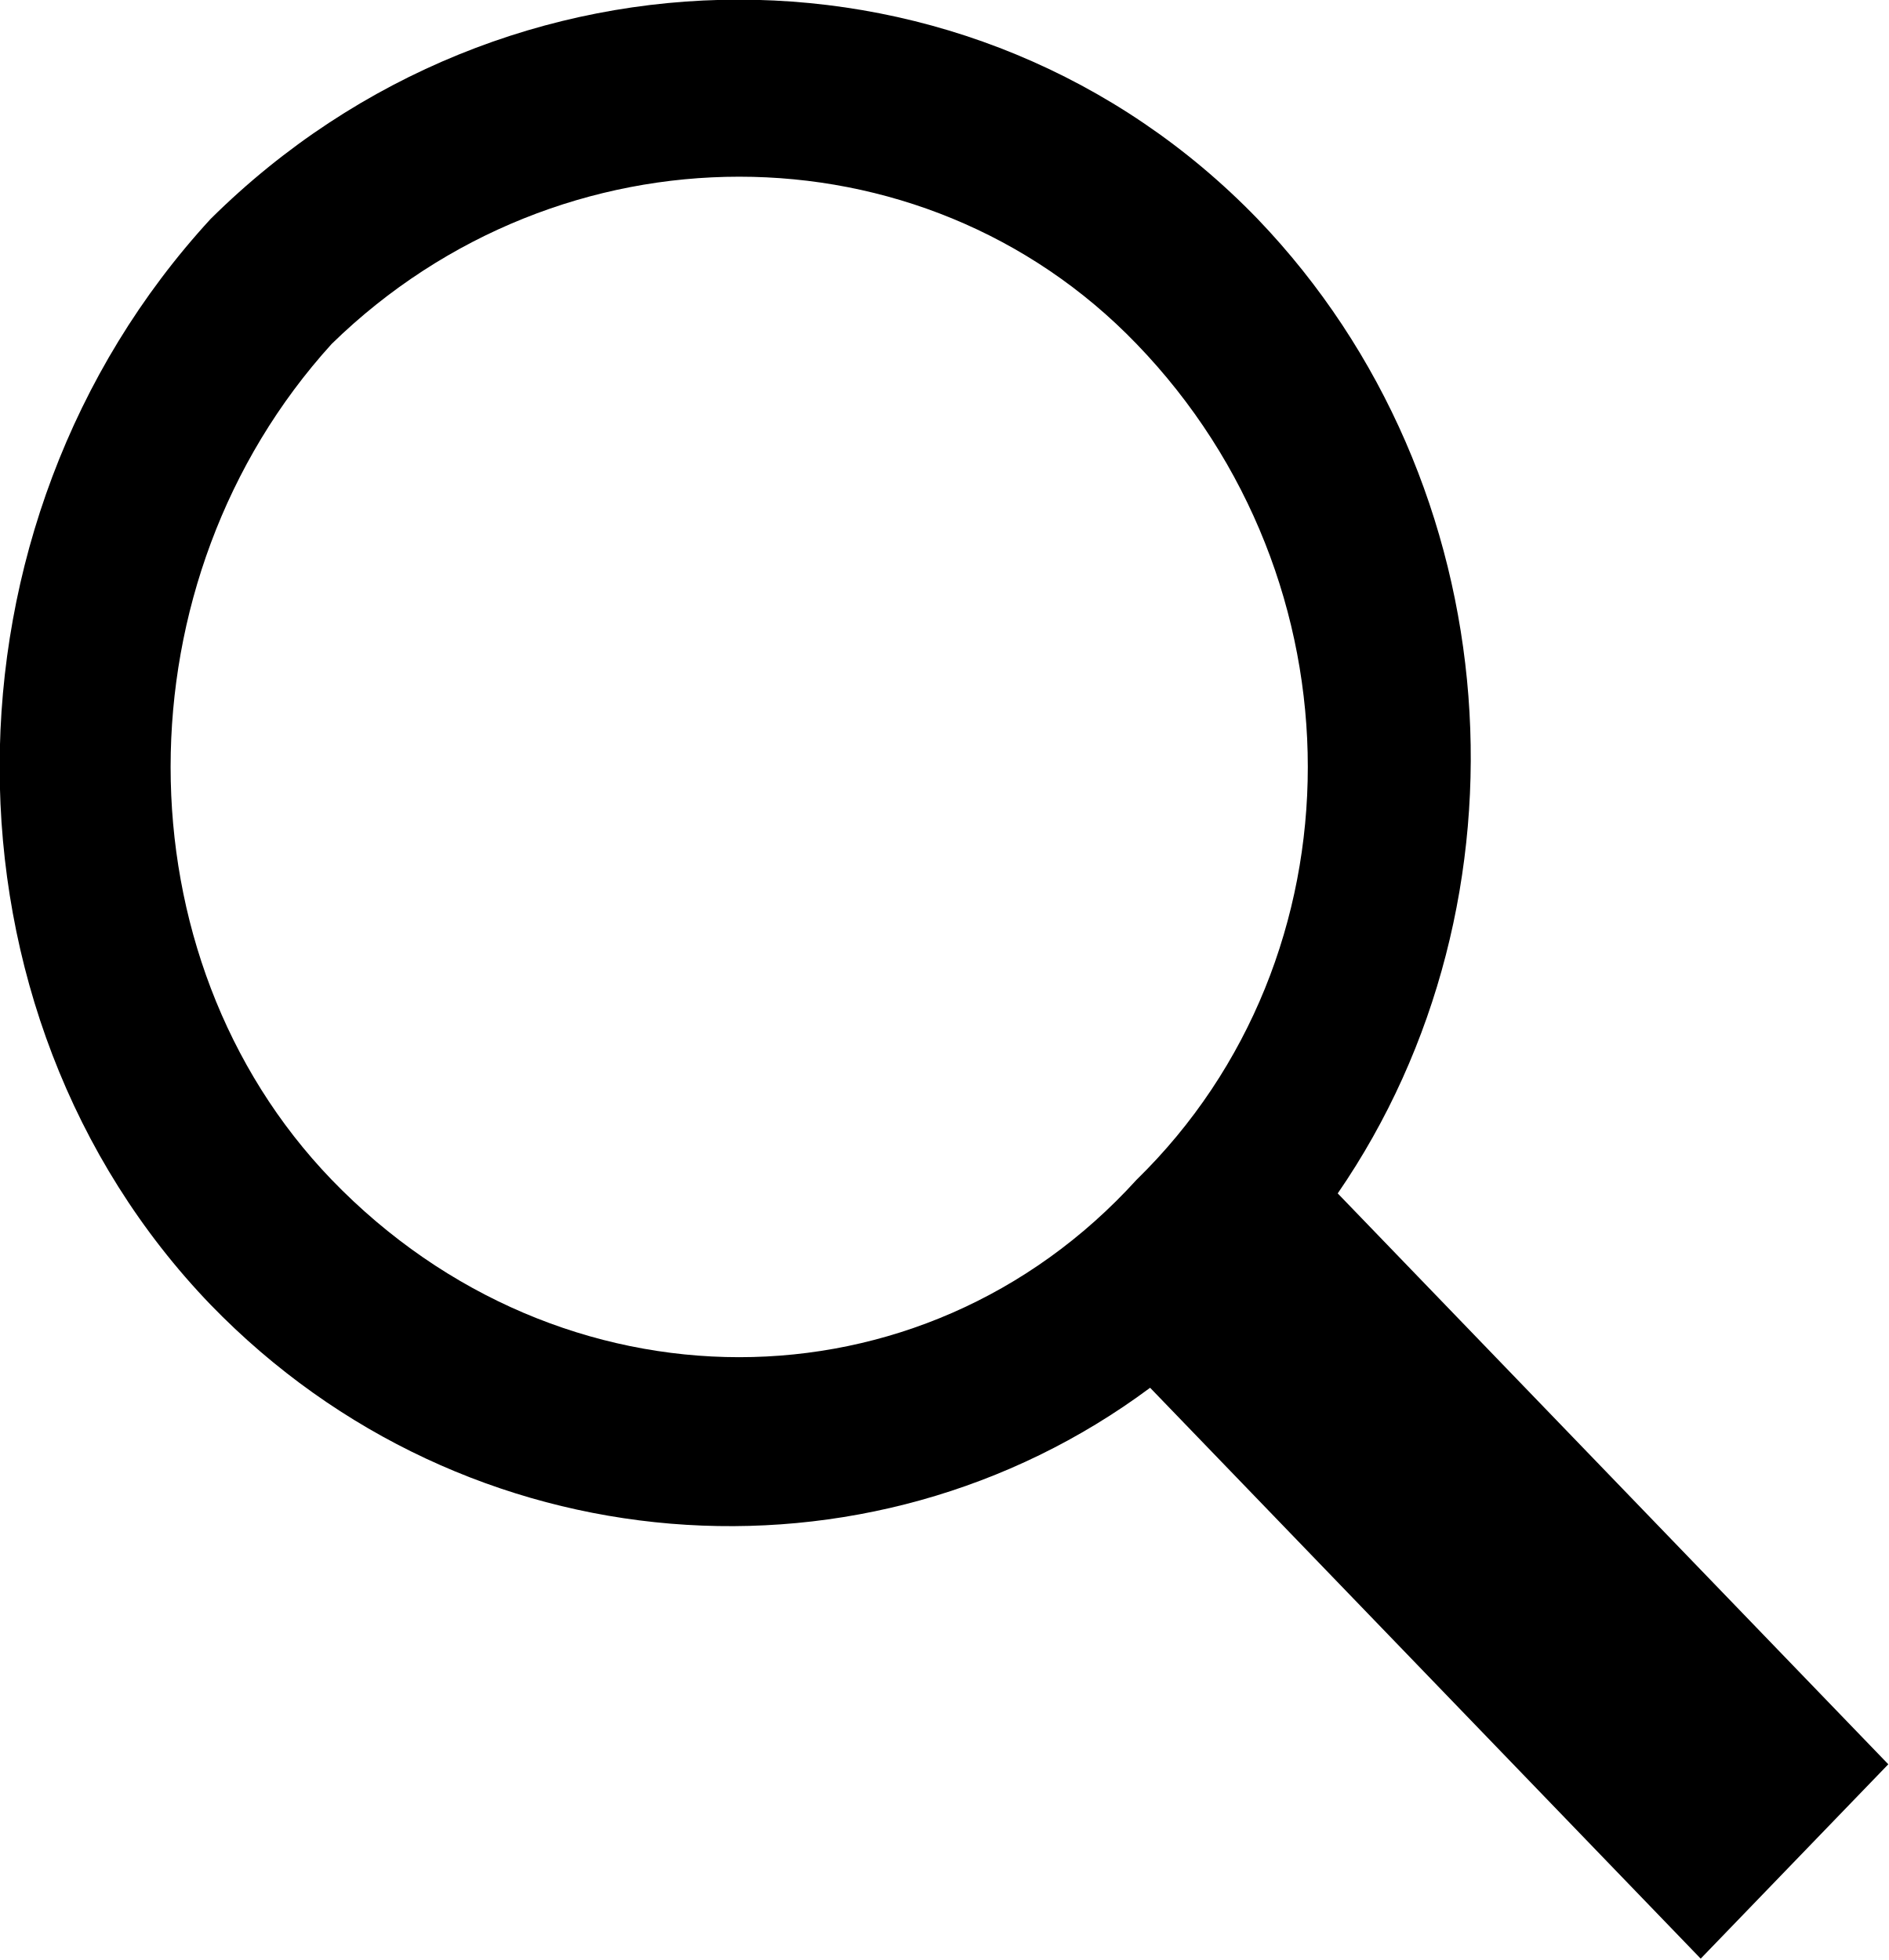
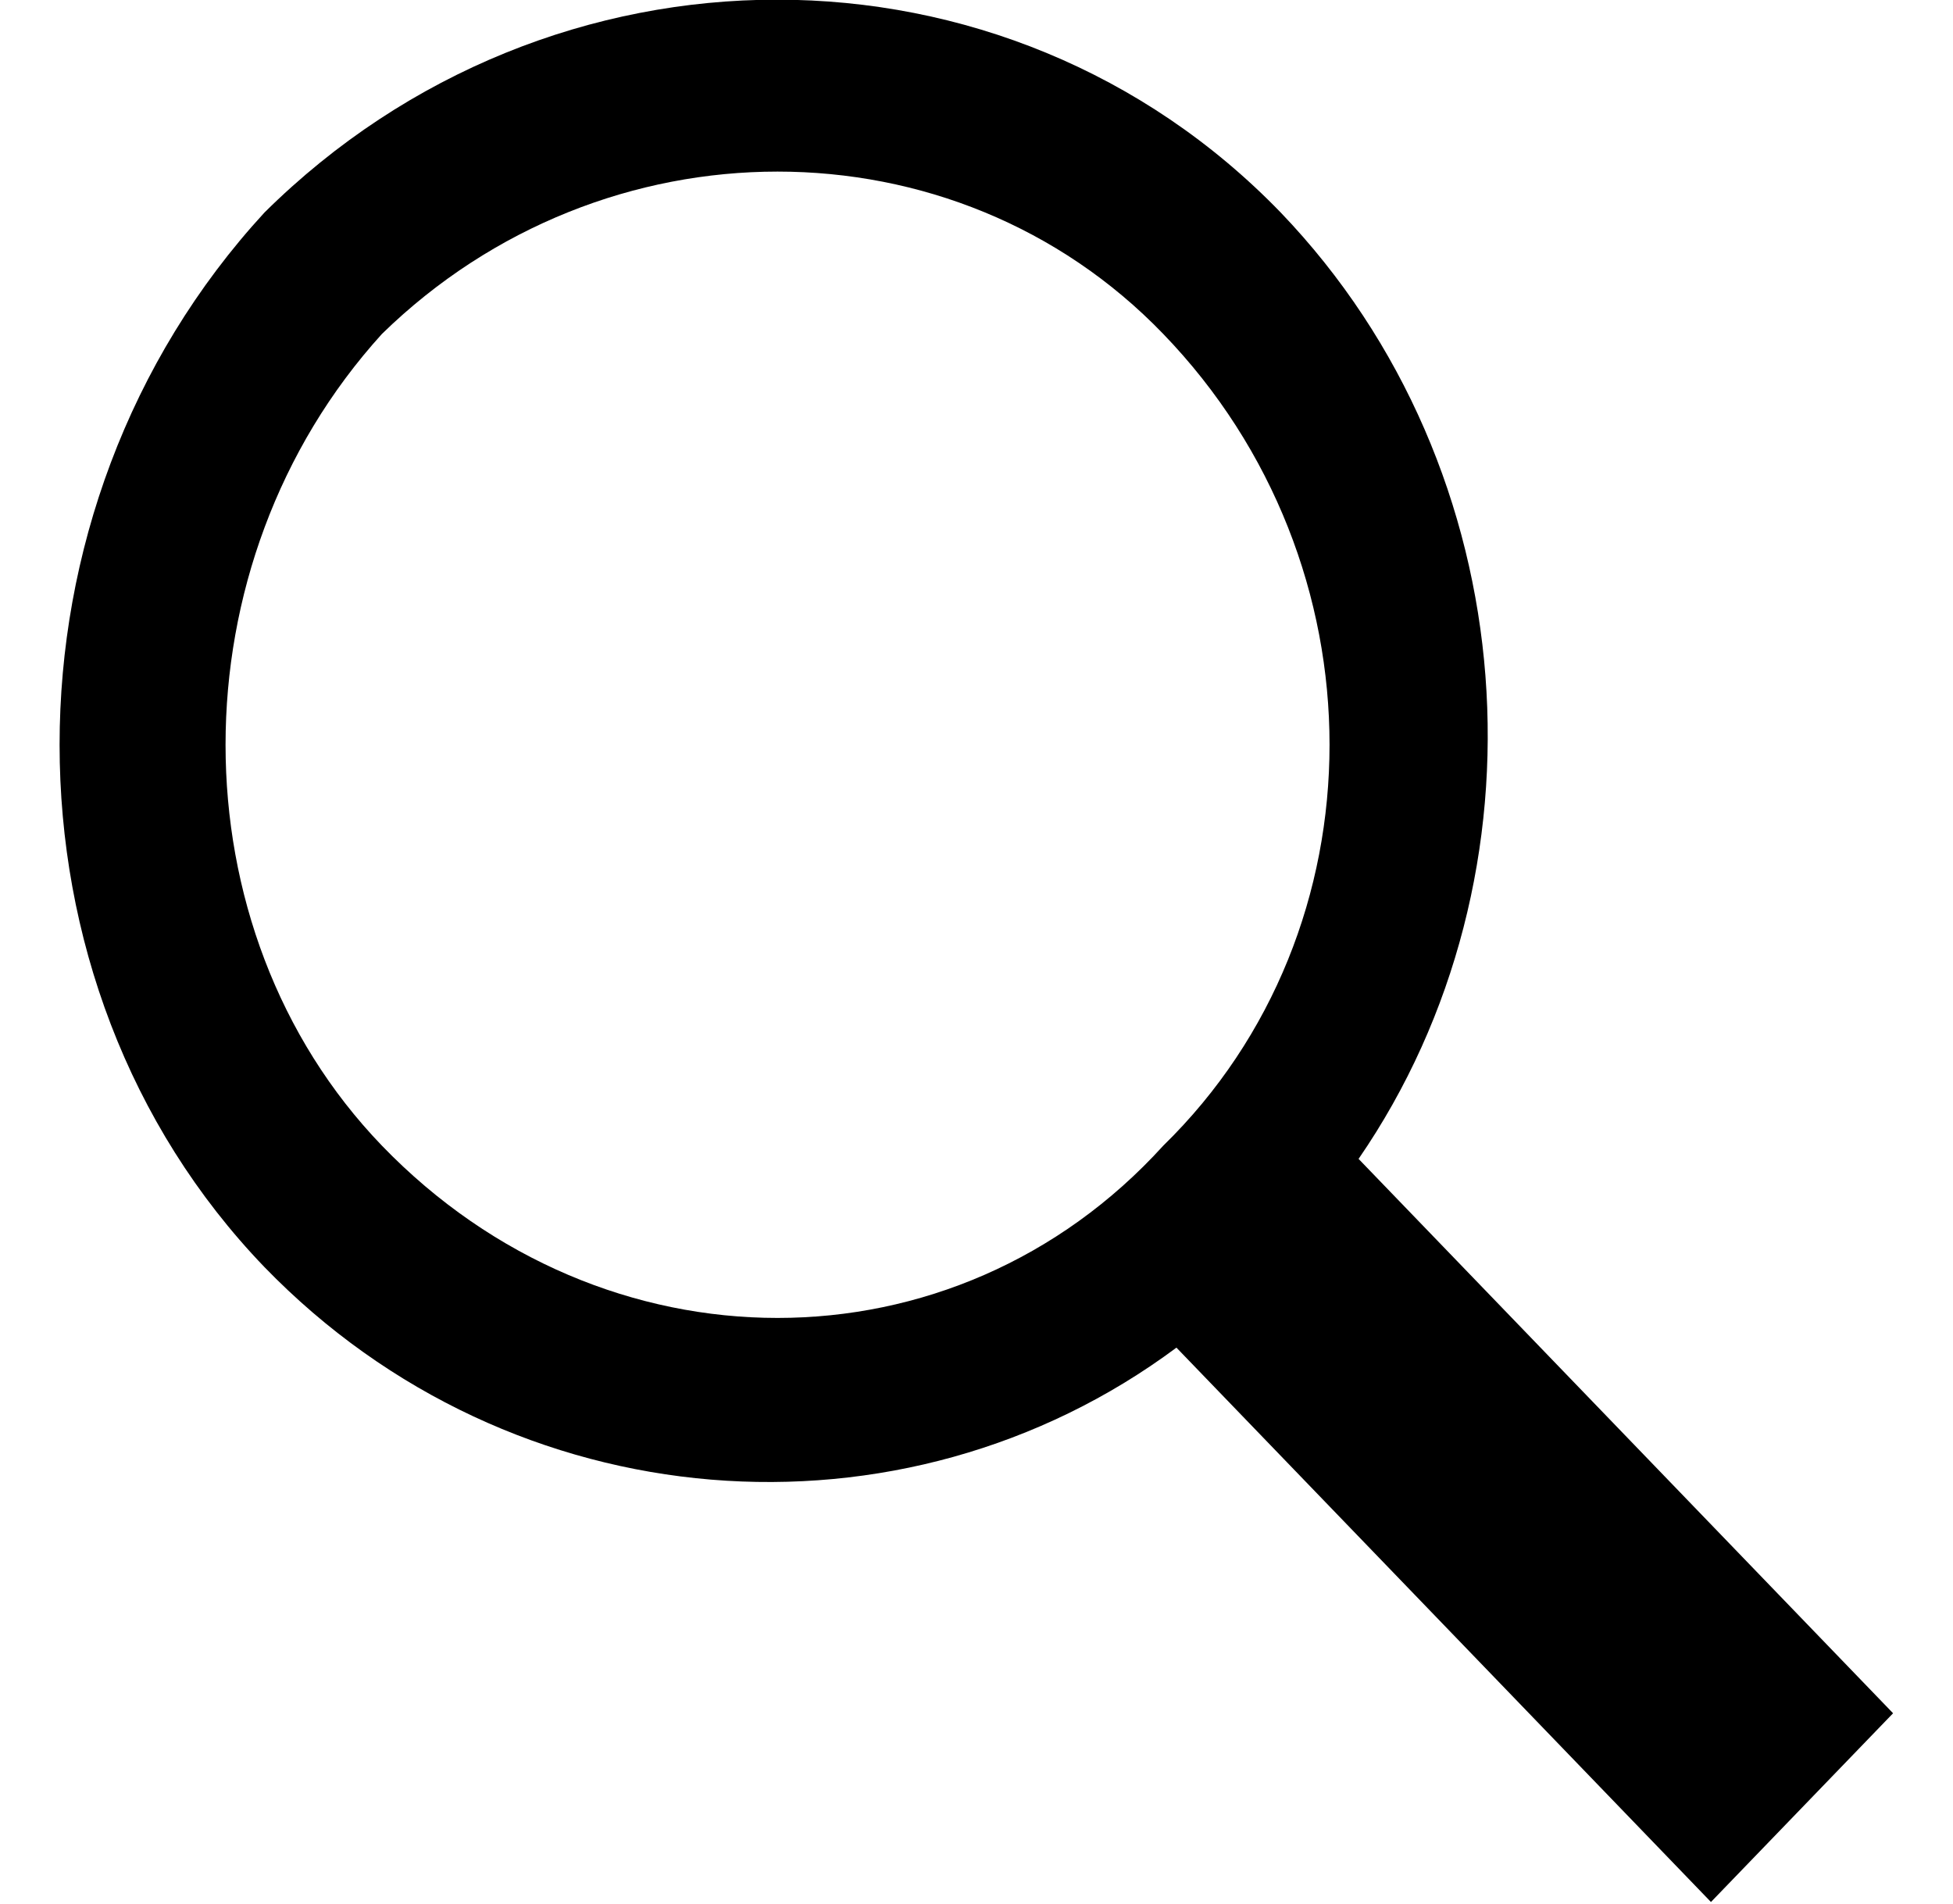
- <svg xmlns="http://www.w3.org/2000/svg" width="1.389mm" height="1.442mm" version="1.1" viewBox="0 0 1.389 1.442">
+ <svg xmlns="http://www.w3.org/2000/svg" width="16.95" height="16.517" version="1.1" viewBox="0 0 1.389 1.442">
  <style />
  <g transform="translate(-12.878 -47.395)">
    <path d="m13.803 47.556c0.187 0.195 0.207 0.502 0.059 0.717l0.405 0.42-0.138 0.143-0.405-0.42c-0.207 0.154-0.503 0.133-0.691-0.061-0.207-0.215-0.207-0.574 0-0.799 0.217-0.215 0.562-0.215 0.77 0zm-0.089 0.092c0.168 0.174 0.168 0.451 0 0.615-0.158 0.174-0.424 0.174-0.592 0-0.158-0.164-0.158-0.441 0-0.615 0.168-0.164 0.434-0.164 0.592 0z" fill-rule="evenodd" />
  </g>
</svg>
